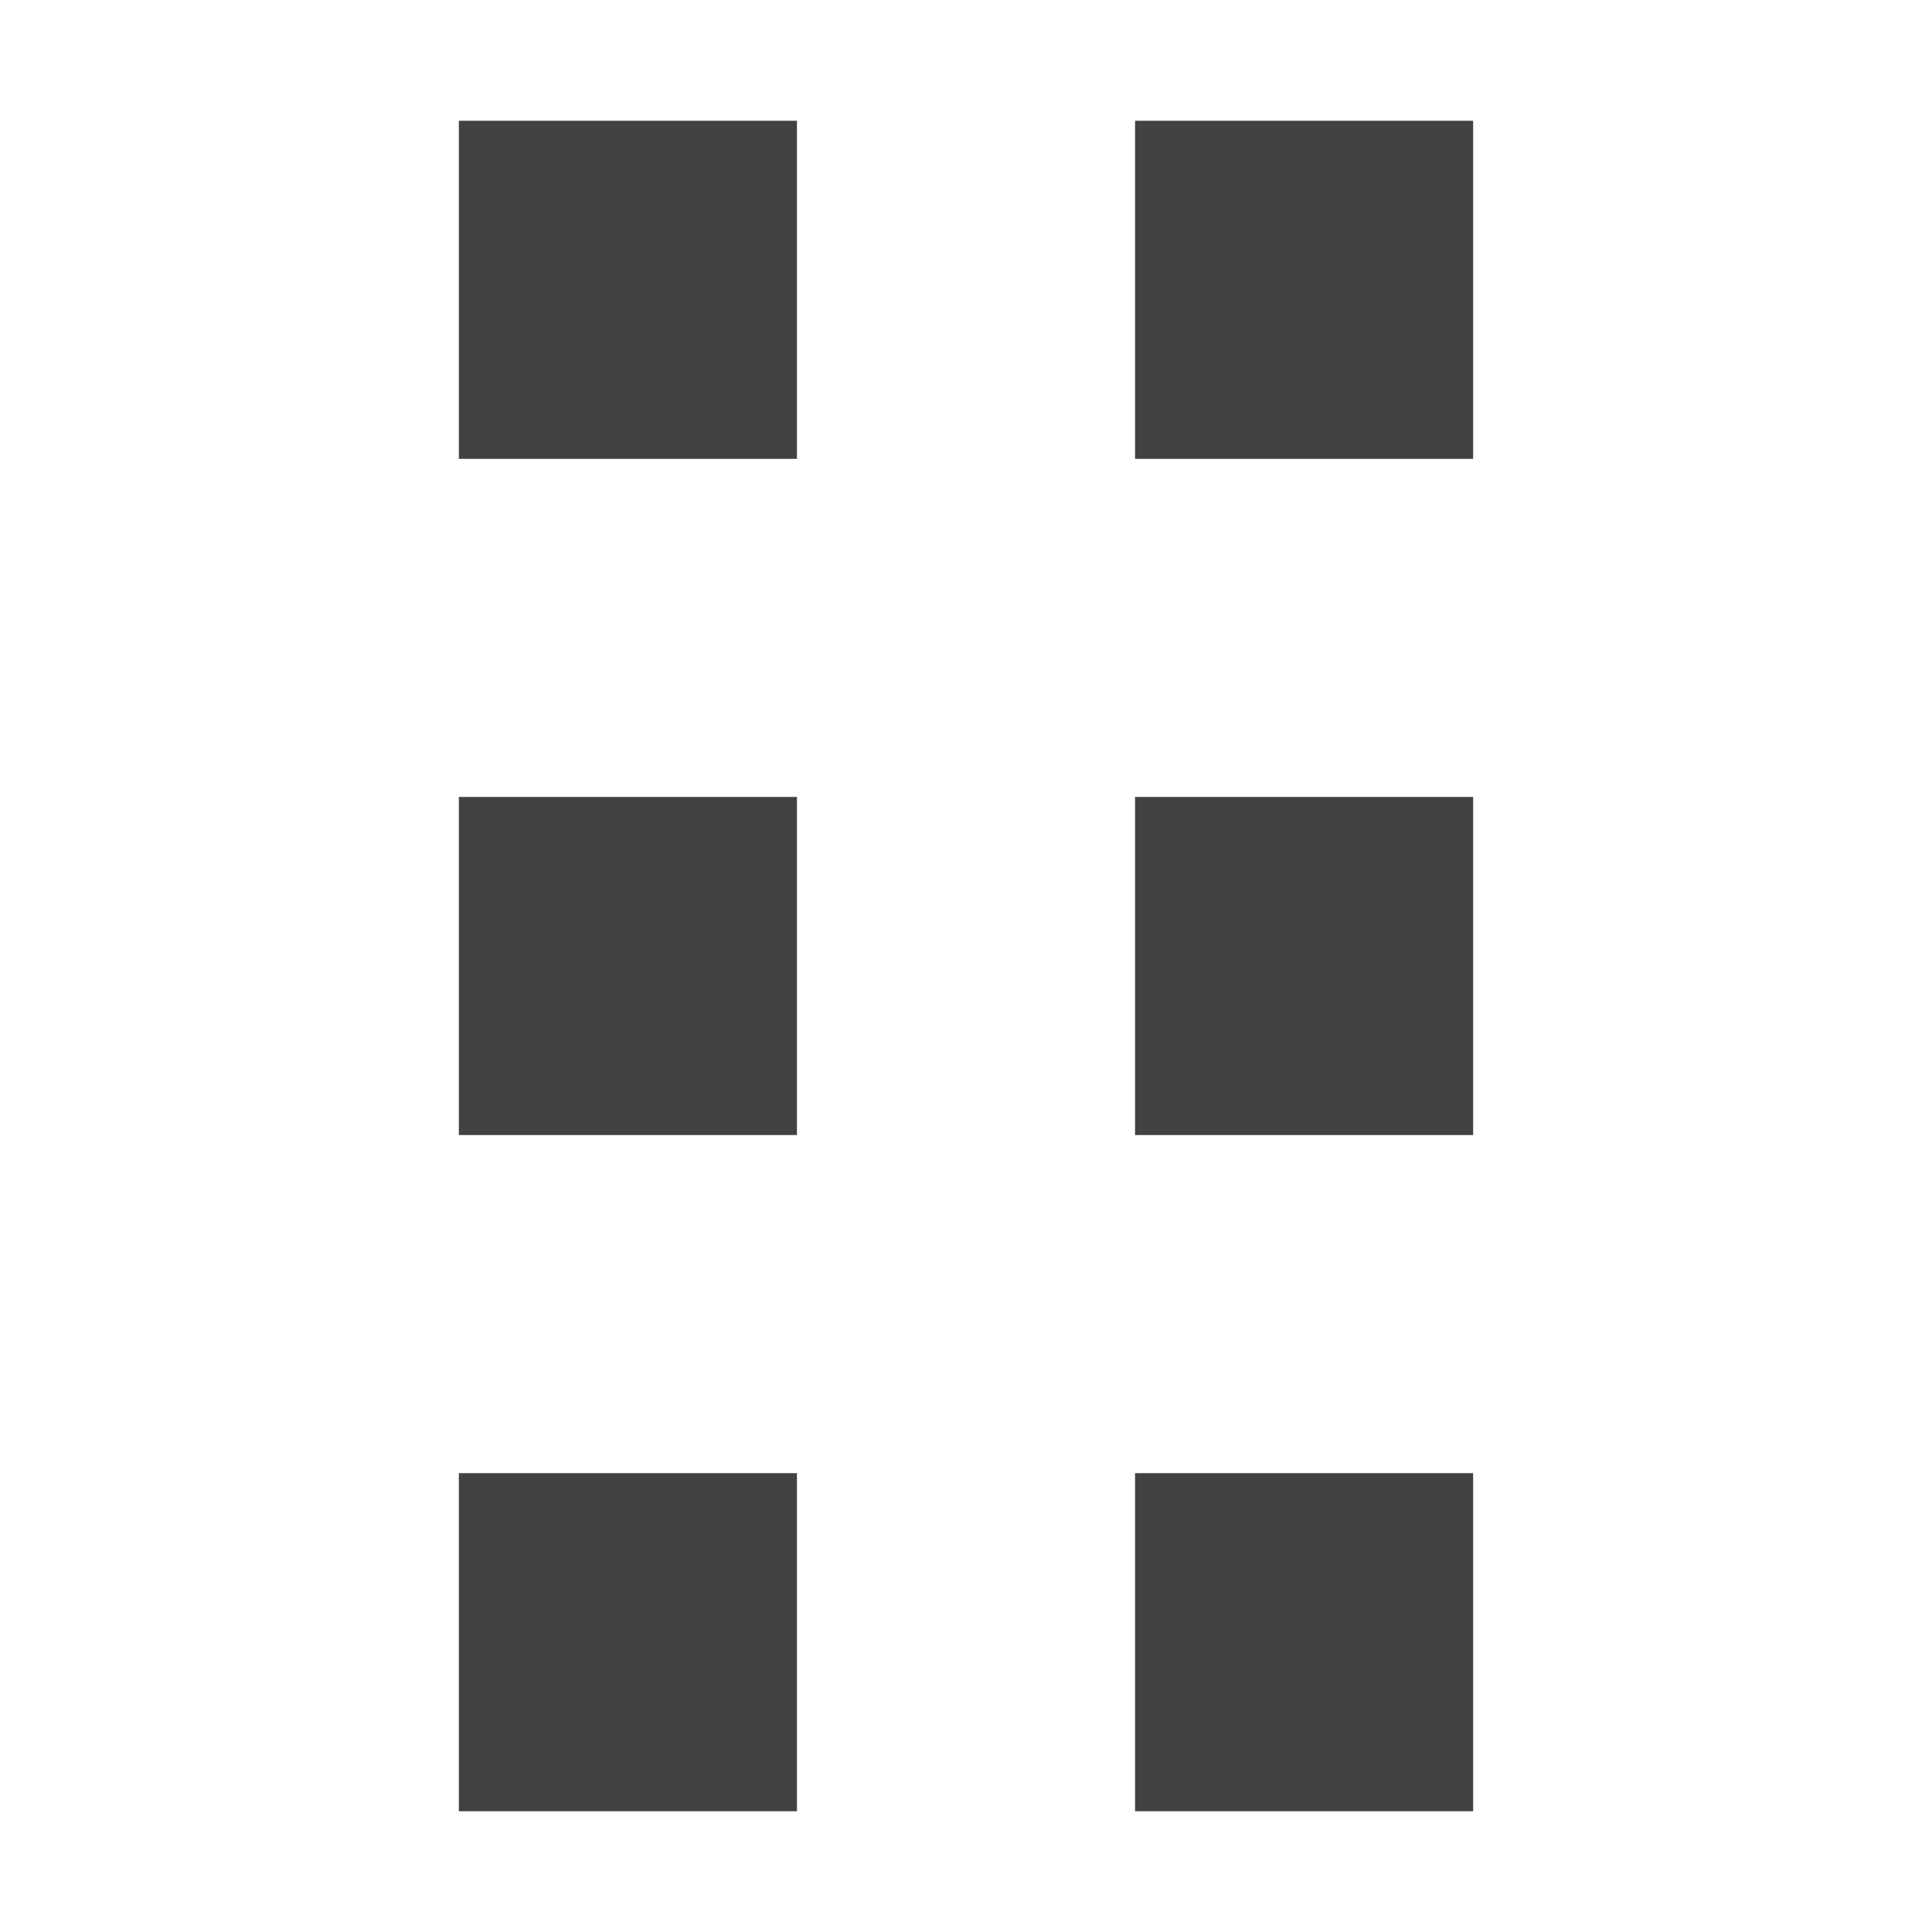
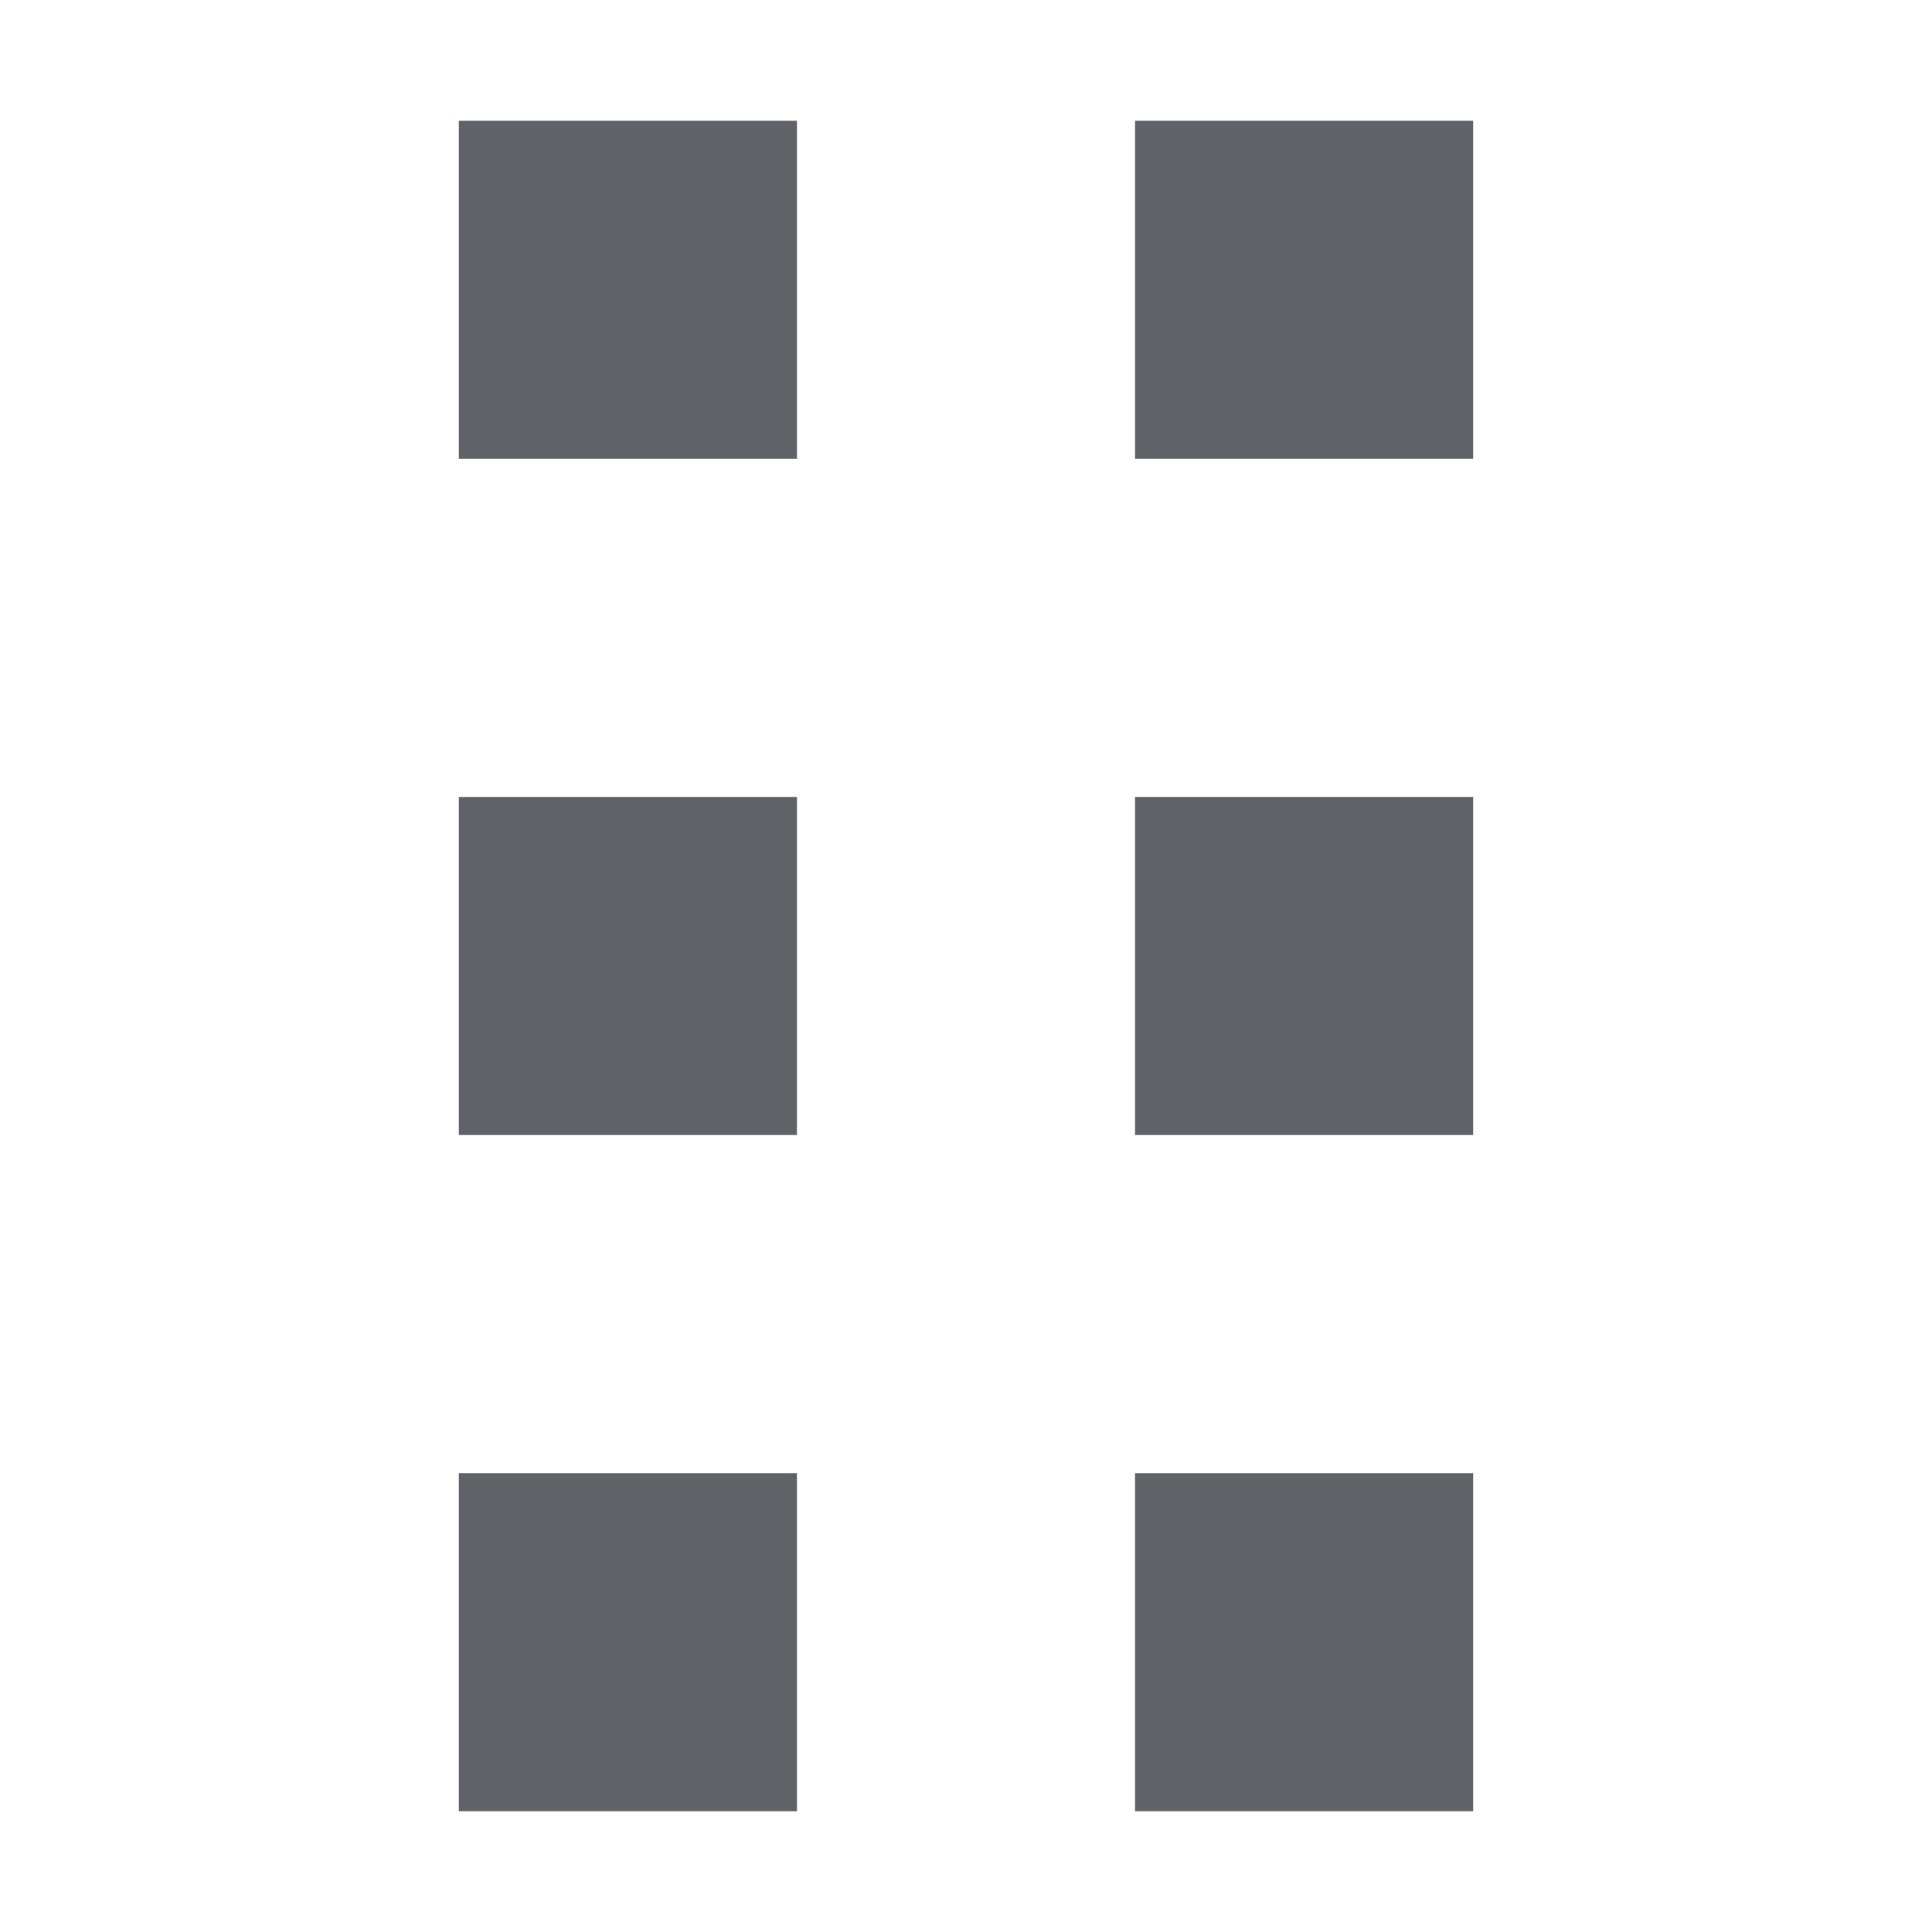
<svg xmlns="http://www.w3.org/2000/svg" width="16" height="16" viewBox="0 0 16 16" fill="none">
-   <rect x="3.8" width="2.8" height="2.8" fill="#424242" y="1" />
-   <rect x="3.8" y="6.6" width="2.8" height="2.8" fill="#424242" />
-   <rect x="3.8" y="12.2" width="2.8" height="2.8" fill="#424242" />
-   <rect x="9.4" width="2.8" height="2.8" fill="#424242" y="1" />
-   <rect x="9.4" y="6.6" width="2.8" height="2.8" fill="#424242" />
-   <rect x="9.4" y="12.2" width="2.8" height="2.8" fill="#424242" />
+   <rect x="3.8" width="2.8" height="2.8" fill="#5F6368" y="1" />
+   <rect x="3.8" y="6.6" width="2.8" height="2.8" fill="#5F6368" />
+   <rect x="3.8" y="12.2" width="2.8" height="2.8" fill="#5F6368" />
+   <rect x="9.4" width="2.8" height="2.8" fill="#5F6368" y="1" />
+   <rect x="9.4" y="6.6" width="2.8" height="2.8" fill="#5F6368" />
+   <rect x="9.4" y="12.2" width="2.8" height="2.8" fill="#5F6368" />
</svg>
